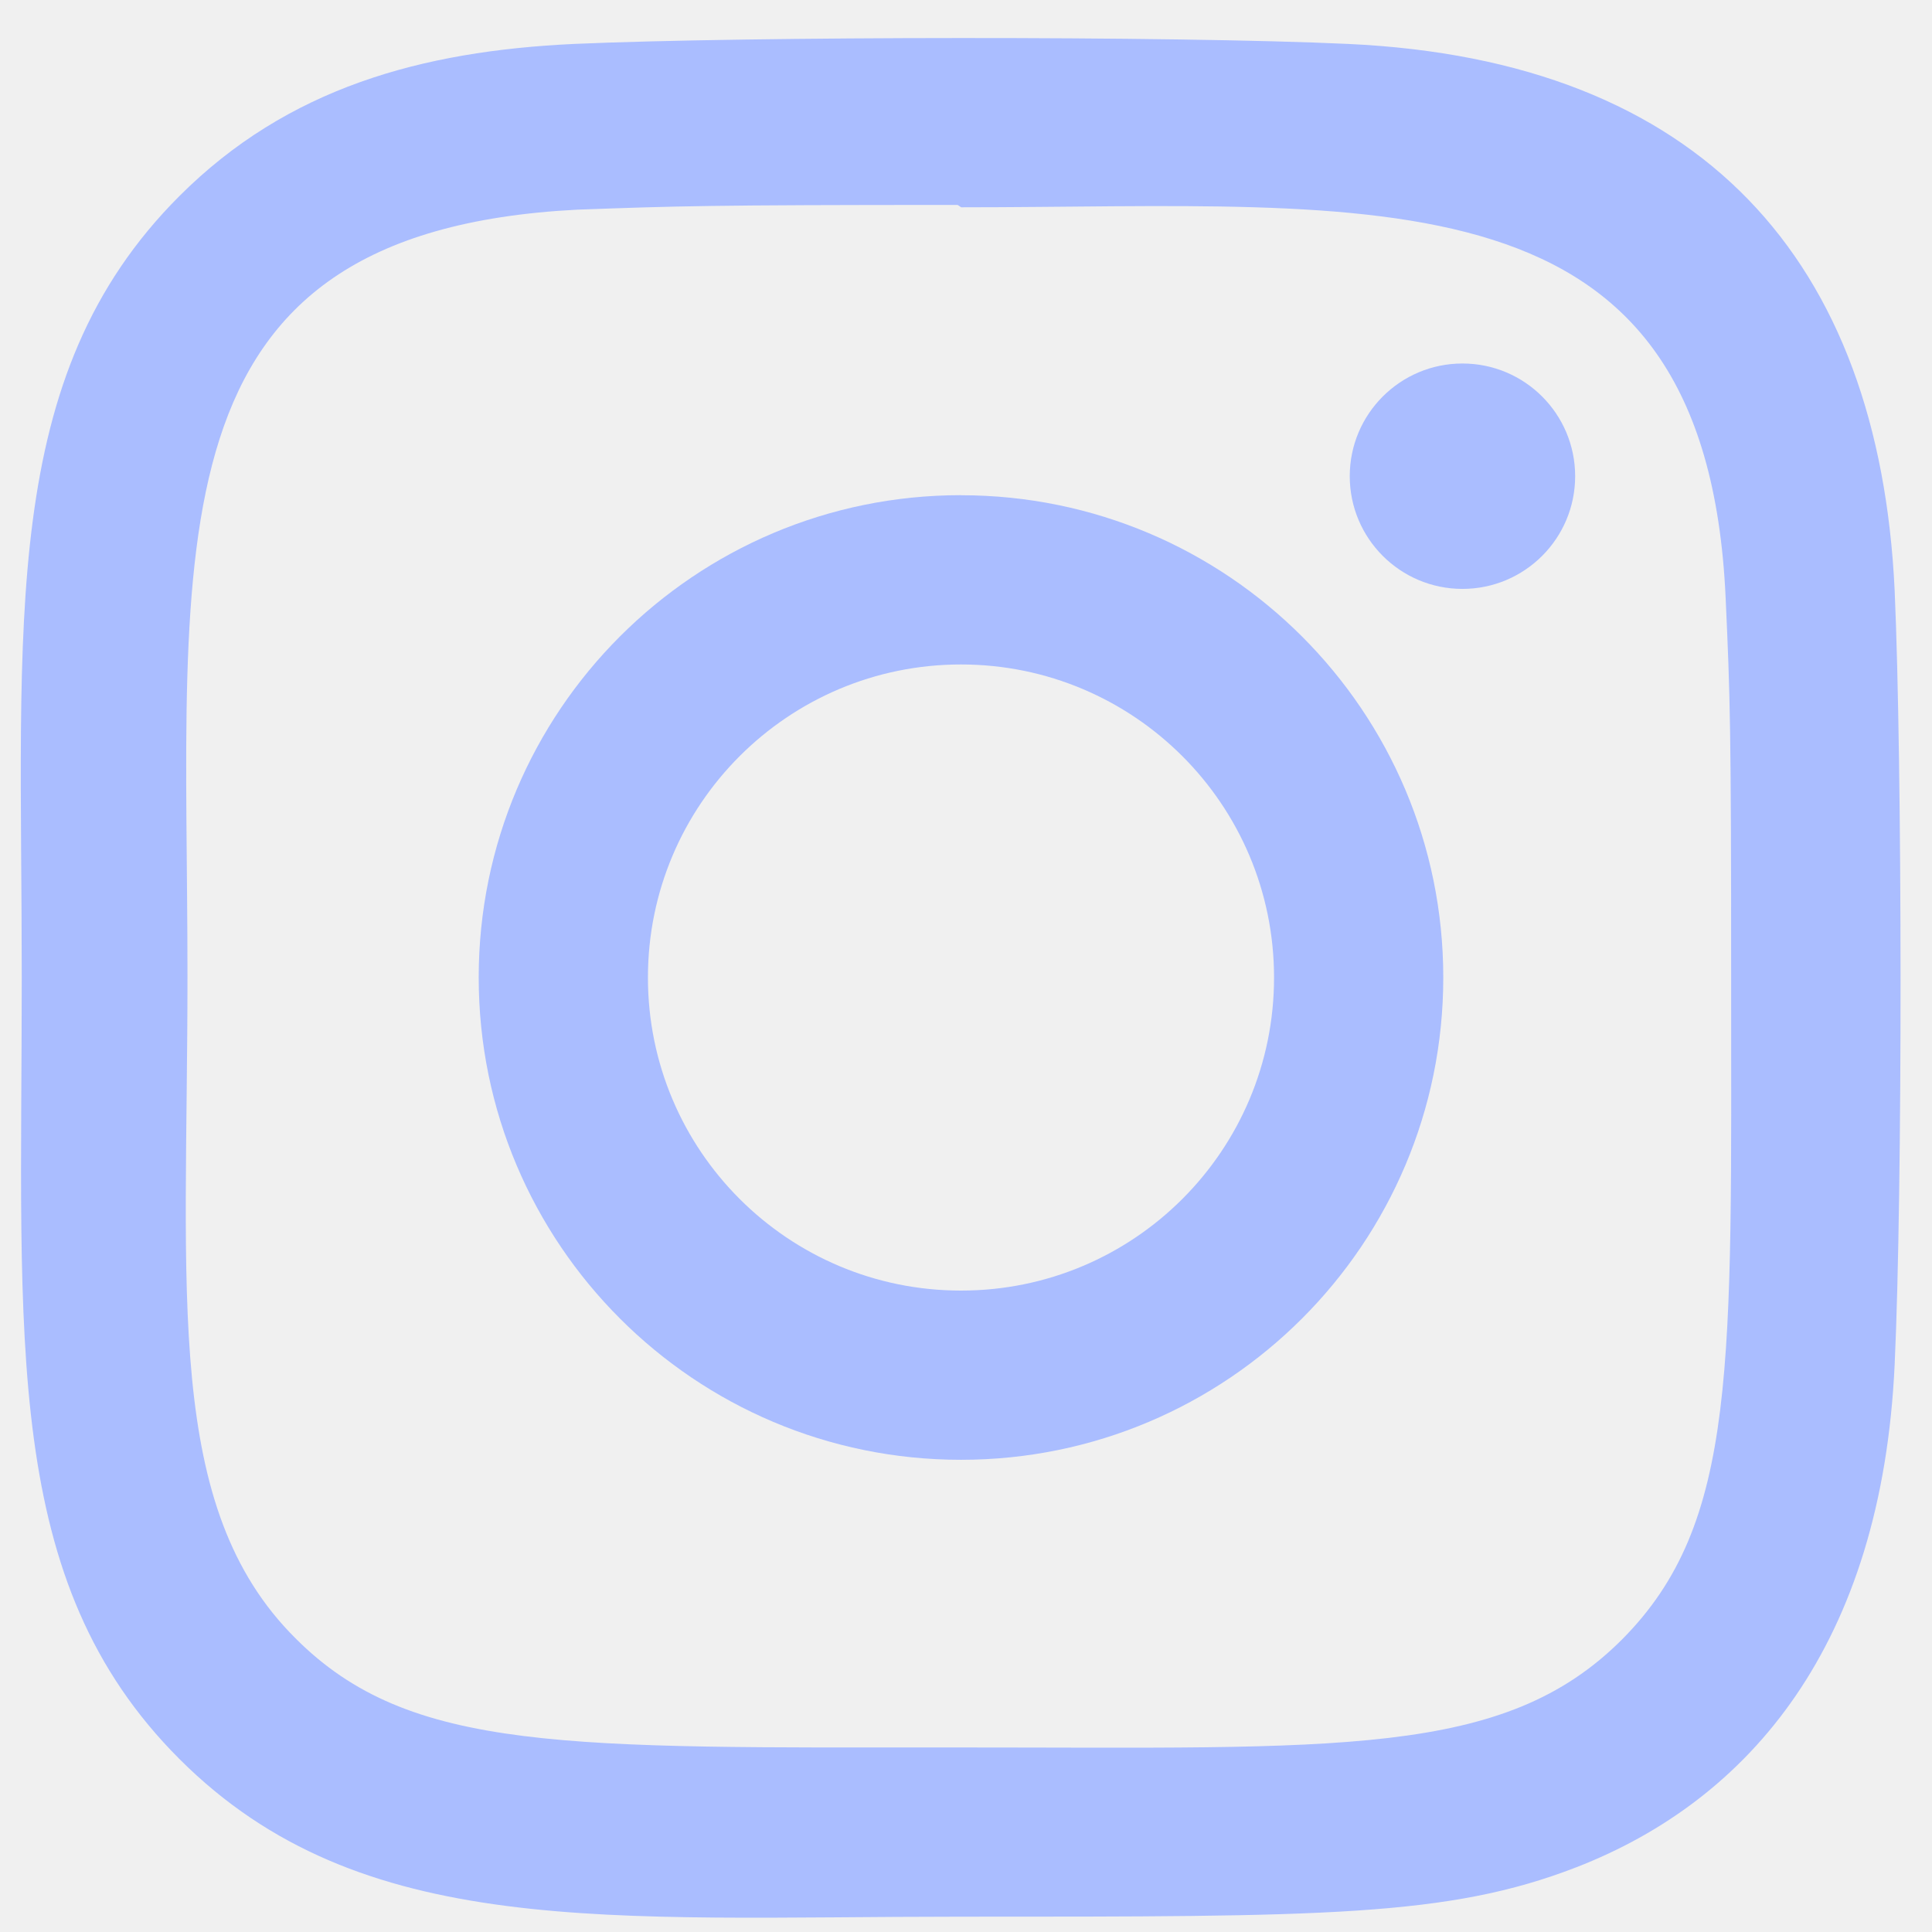
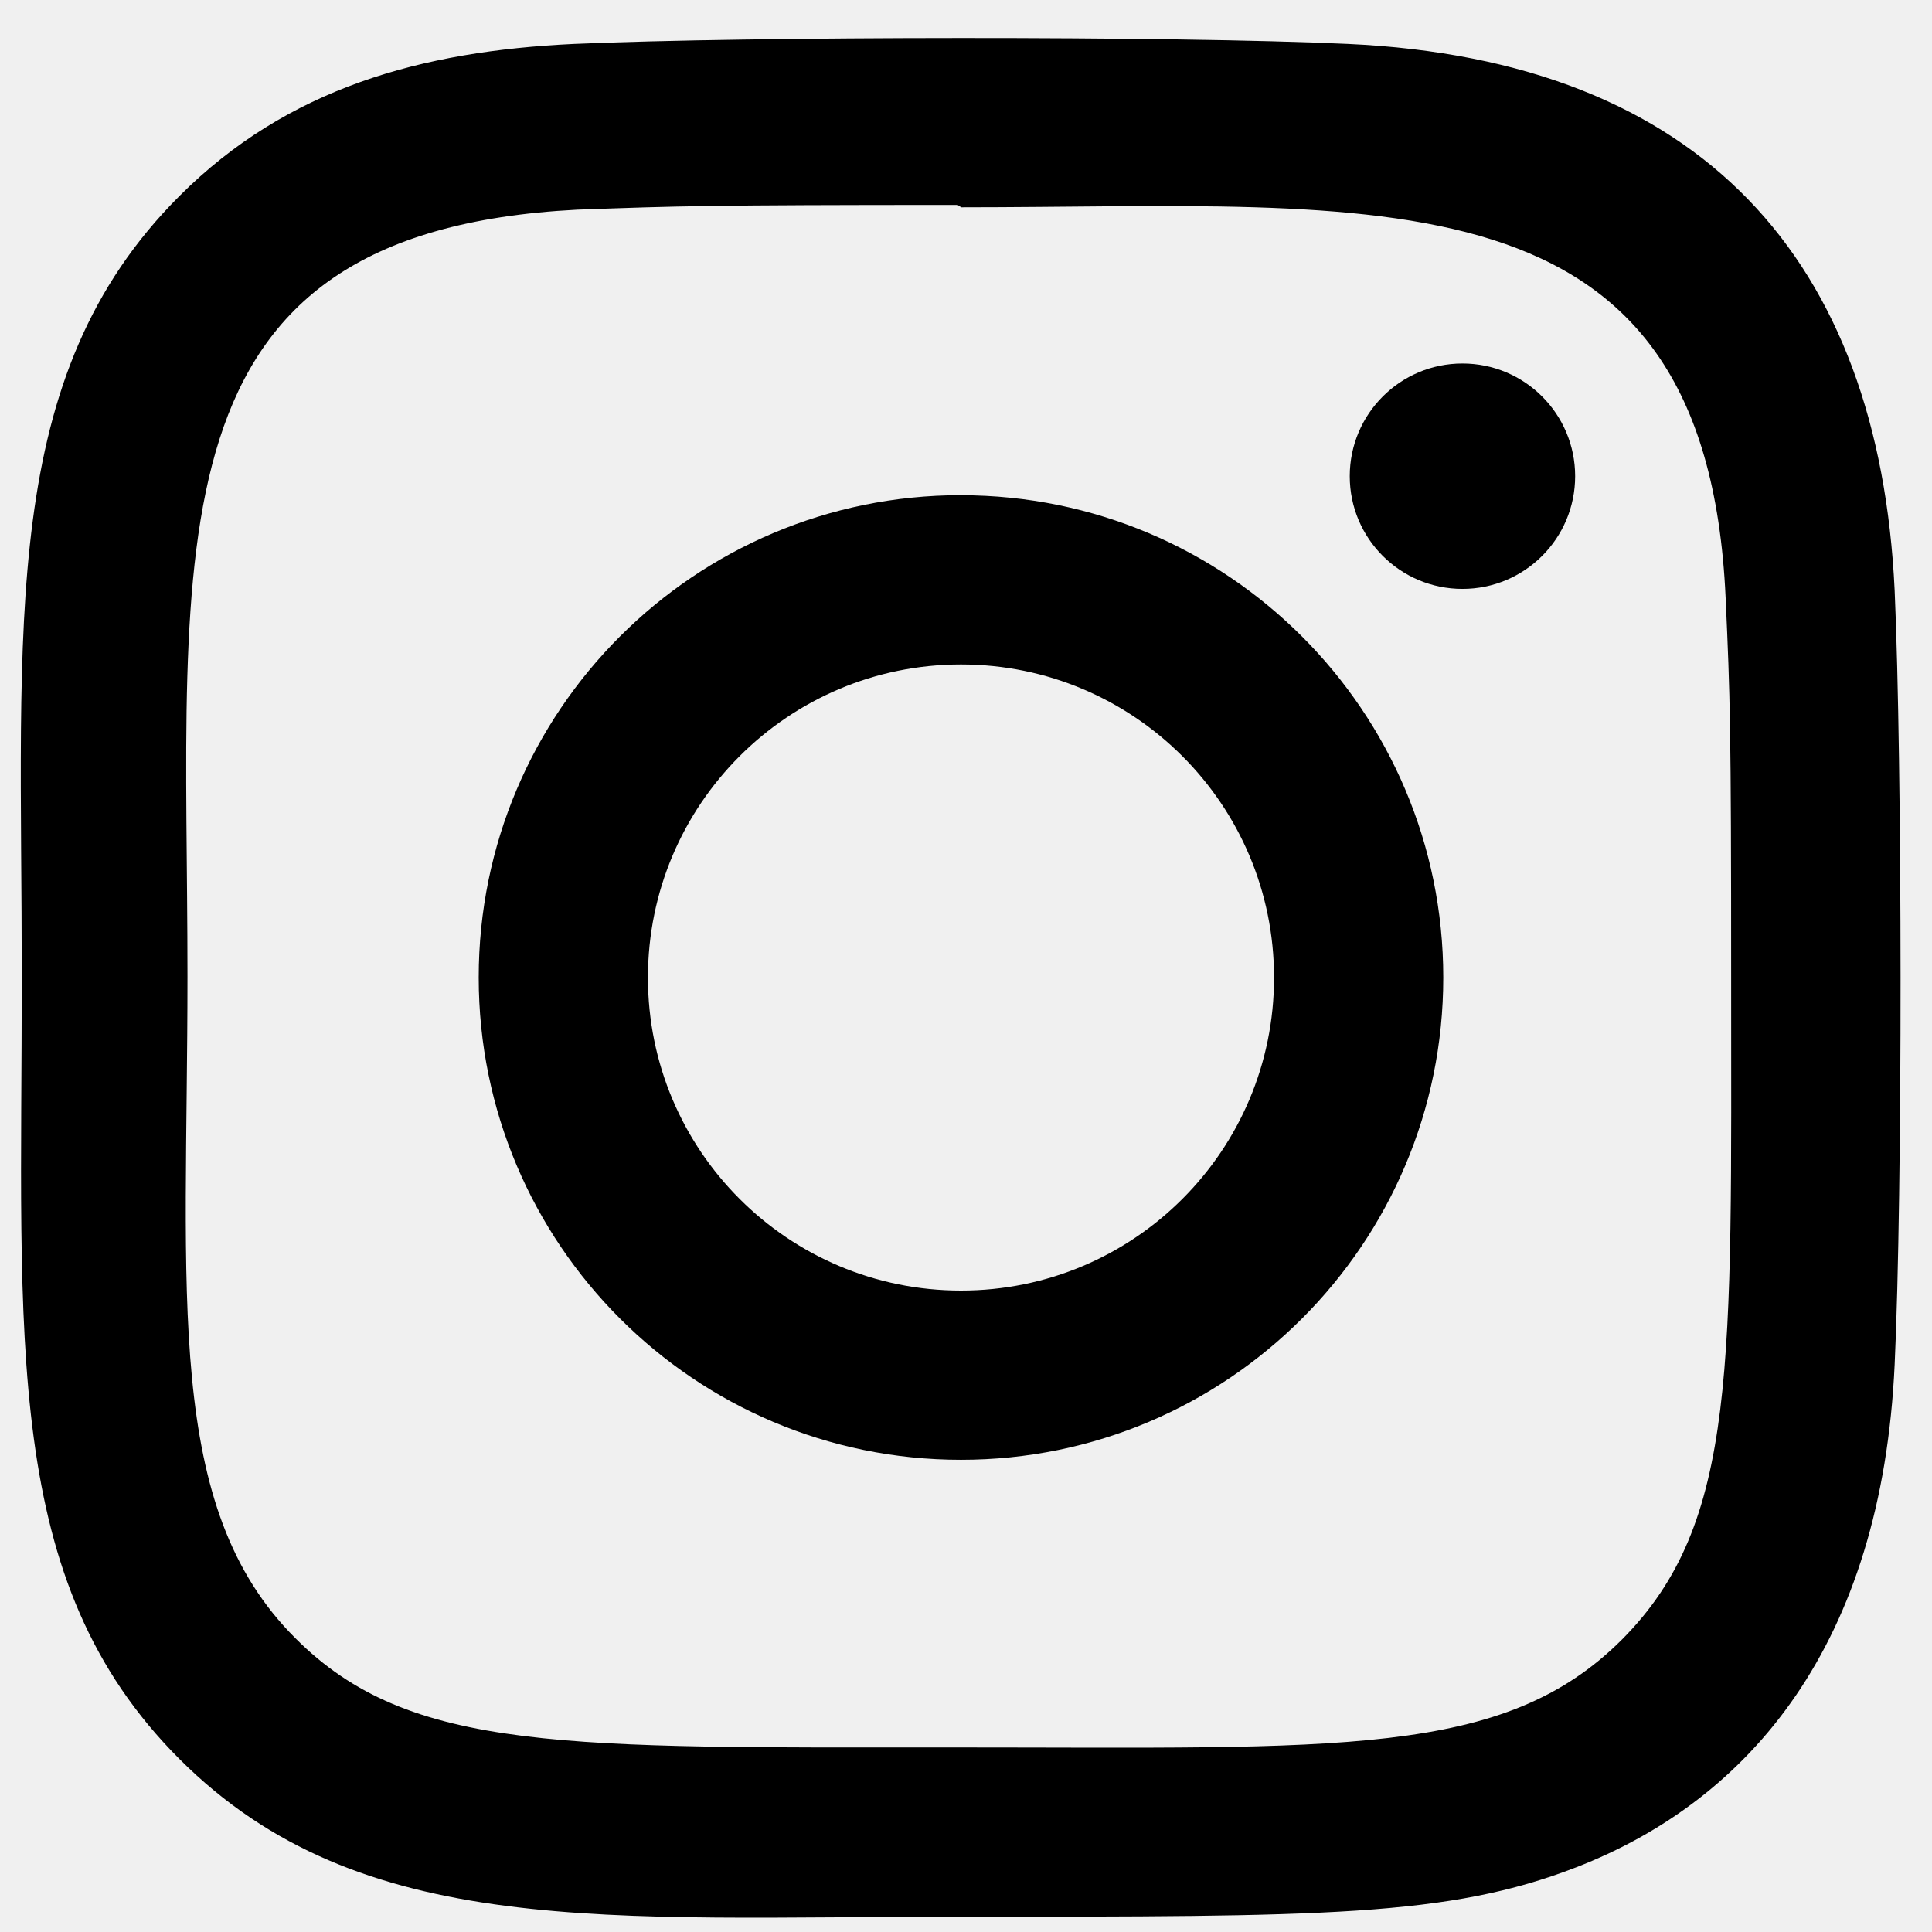
- <svg xmlns="http://www.w3.org/2000/svg" width="27" height="27" fill="none">
-   <g clip-path="url(#clip0)" fill="#AABDFF">
-     <path d="M13.43 6.92a6.74 6.74 0 00-6.74 6.741 6.74 6.74 0 006.74 6.74 6.74 6.74 0 006.74-6.74 6.74 6.74 0 00-6.74-6.74zm0 11.116a4.374 4.374 0 01-4.375-4.375 4.374 4.374 0 118.75 0 4.373 4.373 0 01-4.375 4.375z" />
-     <path d="M18.842.614C16.425.501 10.439.507 8.02.614c-2.126.1-4 .613-5.512 2.125C-.02 5.265.304 8.669.304 13.66c0 5.11-.284 8.435 2.204 10.923 2.536 2.535 5.989 2.203 10.922 2.203 5.061 0 6.808.004 8.598-.69 2.433-.944 4.27-3.119 4.45-7.025.113-2.418.107-8.403 0-10.822C26.26 3.638 23.785.842 18.841.614zm3.825 22.299c-1.656 1.656-3.953 1.508-9.269 1.508-5.472 0-7.667.08-9.268-1.525-1.845-1.835-1.51-4.783-1.51-9.252 0-6.048-.621-10.403 5.448-10.714 1.394-.05 1.805-.066 5.315-.066l.05.033c5.832 0 10.409-.61 10.683 5.458.063 1.384.077 1.8.077 5.305-.001 5.41.102 7.617-1.526 9.253z" />
-     <path d="M20.438 8.23a1.575 1.575 0 100-3.15 1.575 1.575 0 000 3.15z" />
-   </g>
-   <defs>
-     <clipPath id="clip0">
-       <path fill="#fff" transform="translate(.291 .53)" d="M0 0h26.27v26.27H0z" />
-     </clipPath>
-   </defs>
+ <svg xmlns="http://www.w3.org/2000/svg" width="27" height="27">
+   <path d="M13.43 6.92a6.74 6.74 0 00-6.74 6.741 6.74 6.74 0 006.74 6.74 6.74 6.74 0 006.74-6.74 6.74 6.74 0 00-6.74-6.74zm0 11.116a4.374 4.374 0 01-4.375-4.375 4.374 4.374 0 118.75 0 4.373 4.373 0 01-4.375 4.375z" />
+   <path d="M18.842.614C16.425.501 10.439.507 8.02.614c-2.126.1-4 .613-5.512 2.125C-.02 5.265.304 8.669.304 13.66c0 5.11-.284 8.435 2.204 10.923 2.536 2.535 5.989 2.203 10.922 2.203 5.061 0 6.808.004 8.598-.69 2.433-.944 4.27-3.119 4.45-7.025.113-2.418.107-8.403 0-10.822C26.26 3.638 23.785.842 18.841.614zm3.825 22.299c-1.656 1.656-3.953 1.508-9.269 1.508-5.472 0-7.667.08-9.268-1.525-1.845-1.835-1.51-4.783-1.51-9.252 0-6.048-.621-10.403 5.448-10.714 1.394-.05 1.805-.066 5.315-.066l.05.033c5.832 0 10.409-.61 10.683 5.458.063 1.384.077 1.8.077 5.305-.001 5.41.102 7.617-1.526 9.253z" />
+   <path d="M20.438 8.23a1.575 1.575 0 100-3.15 1.575 1.575 0 000 3.15z" />
</svg>
